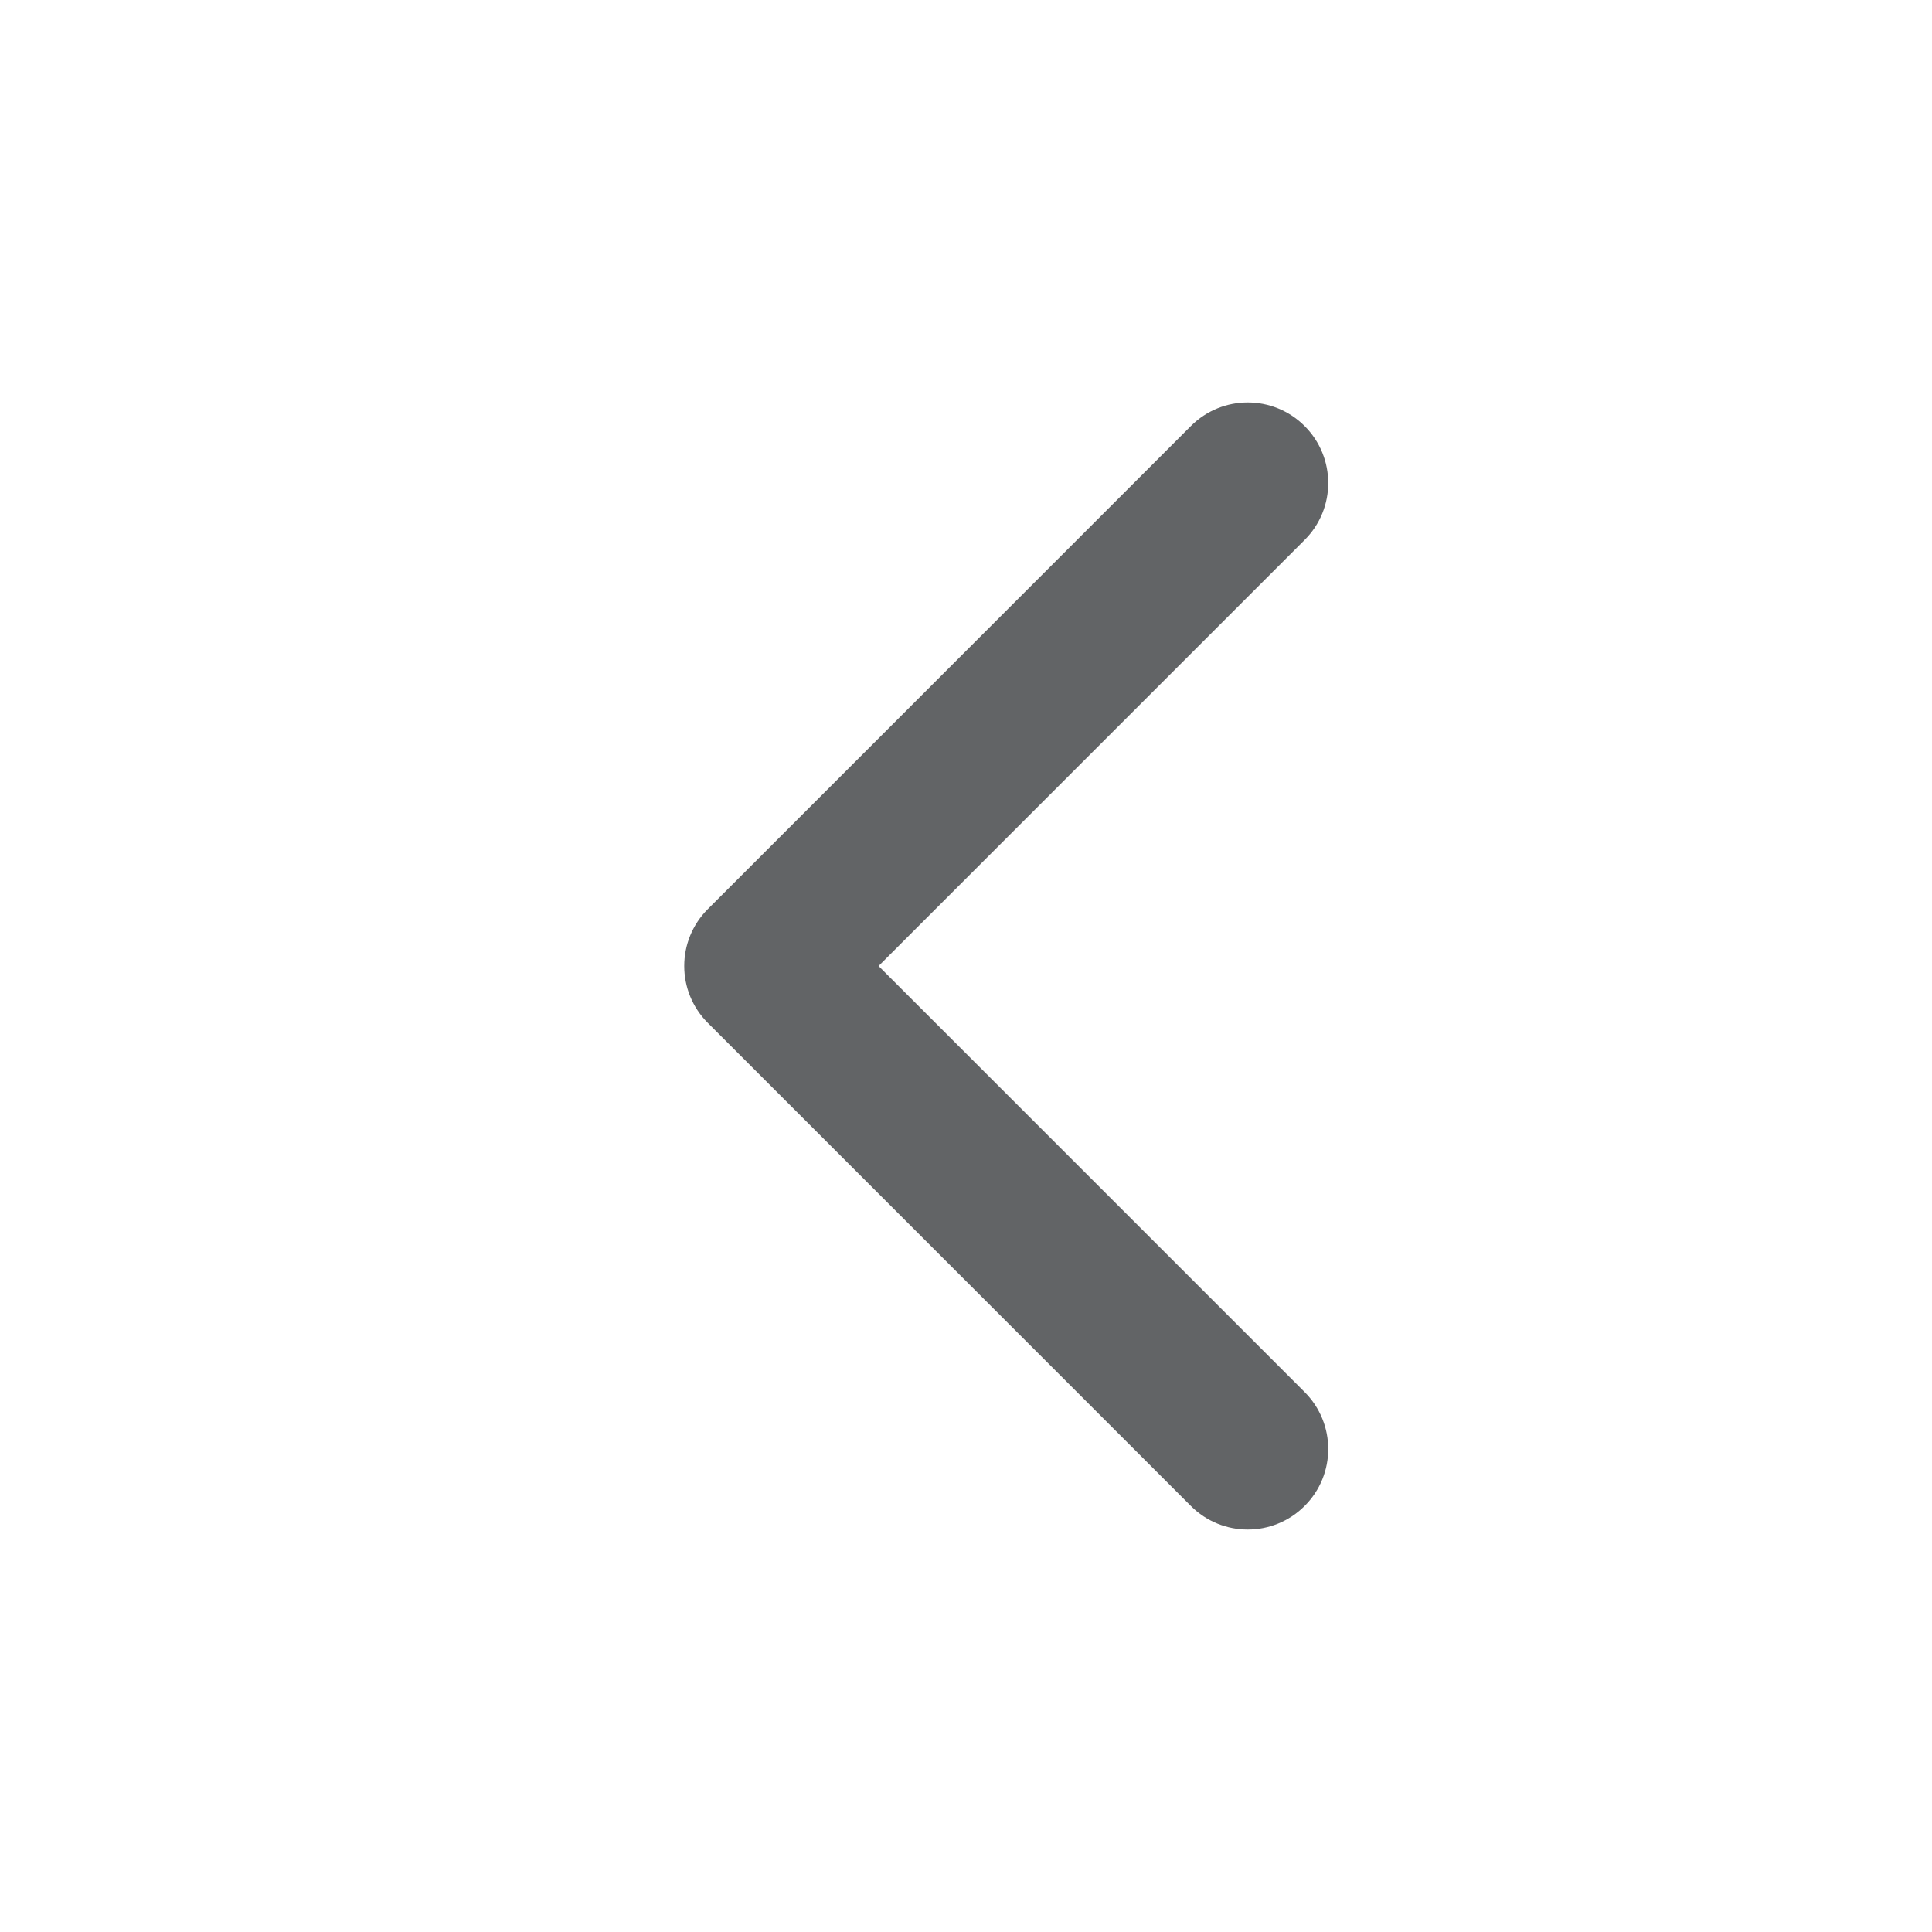
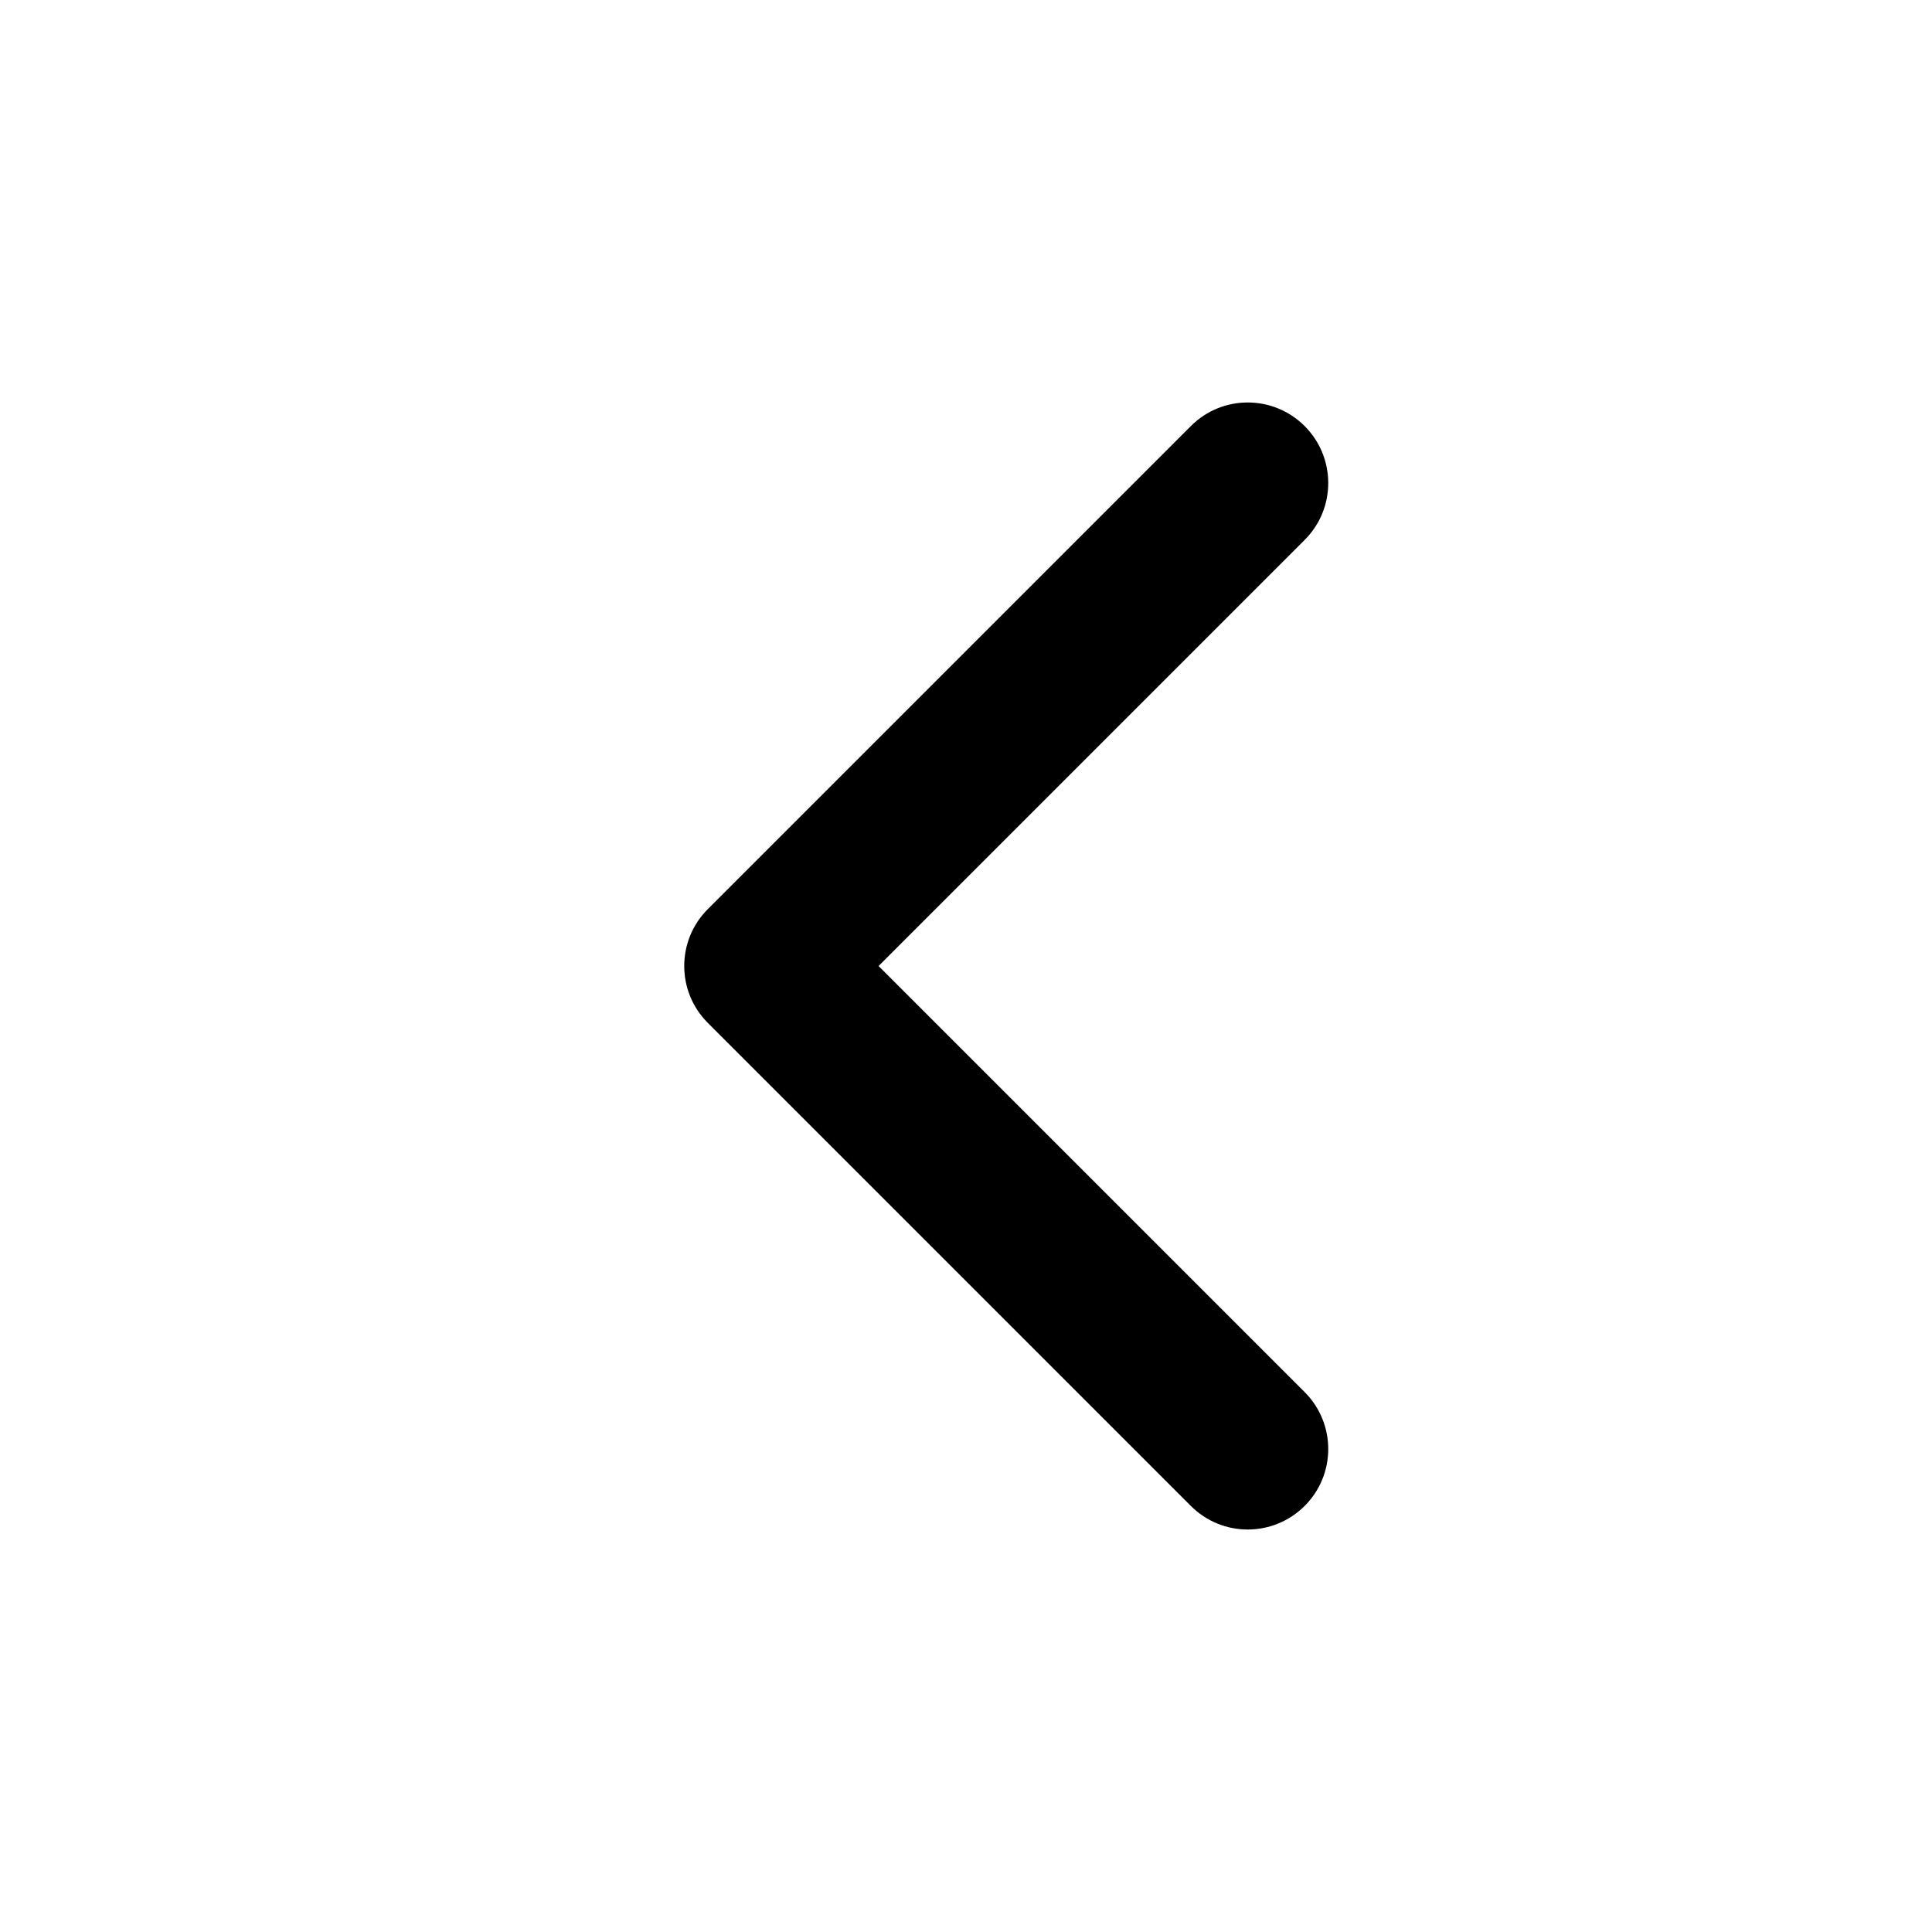
<svg xmlns="http://www.w3.org/2000/svg" preserveAspectRatio="none" overflow="visible" style="display: block;" width="24" height="24" viewBox="0 0 24 24" fill="none">
  <g id="Left (å·¦)">
-     <path id="Vector" d="M14.793 5.293C15.183 4.902 15.816 4.902 16.207 5.293C16.597 5.683 16.598 6.317 16.207 6.707L10.914 12L16.207 17.293C16.597 17.683 16.598 18.317 16.207 18.707C15.816 19.098 15.183 19.098 14.793 18.707L8.793 12.707C8.402 12.316 8.402 11.684 8.793 11.293L14.793 5.293Z" fill="#626466" style="fill:#626466;fill:color(display-p3 0.383 0.392 0.4);fill-opacity:1;" />
+     <path id="Vector" d="M14.793 5.293C15.183 4.902 15.816 4.902 16.207 5.293C16.597 5.683 16.598 6.317 16.207 6.707L10.914 12L16.207 17.293C16.597 17.683 16.598 18.317 16.207 18.707C15.816 19.098 15.183 19.098 14.793 18.707L8.793 12.707C8.402 12.316 8.402 11.684 8.793 11.293L14.793 5.293Z" fill="currentColor" />
  </g>
</svg>
